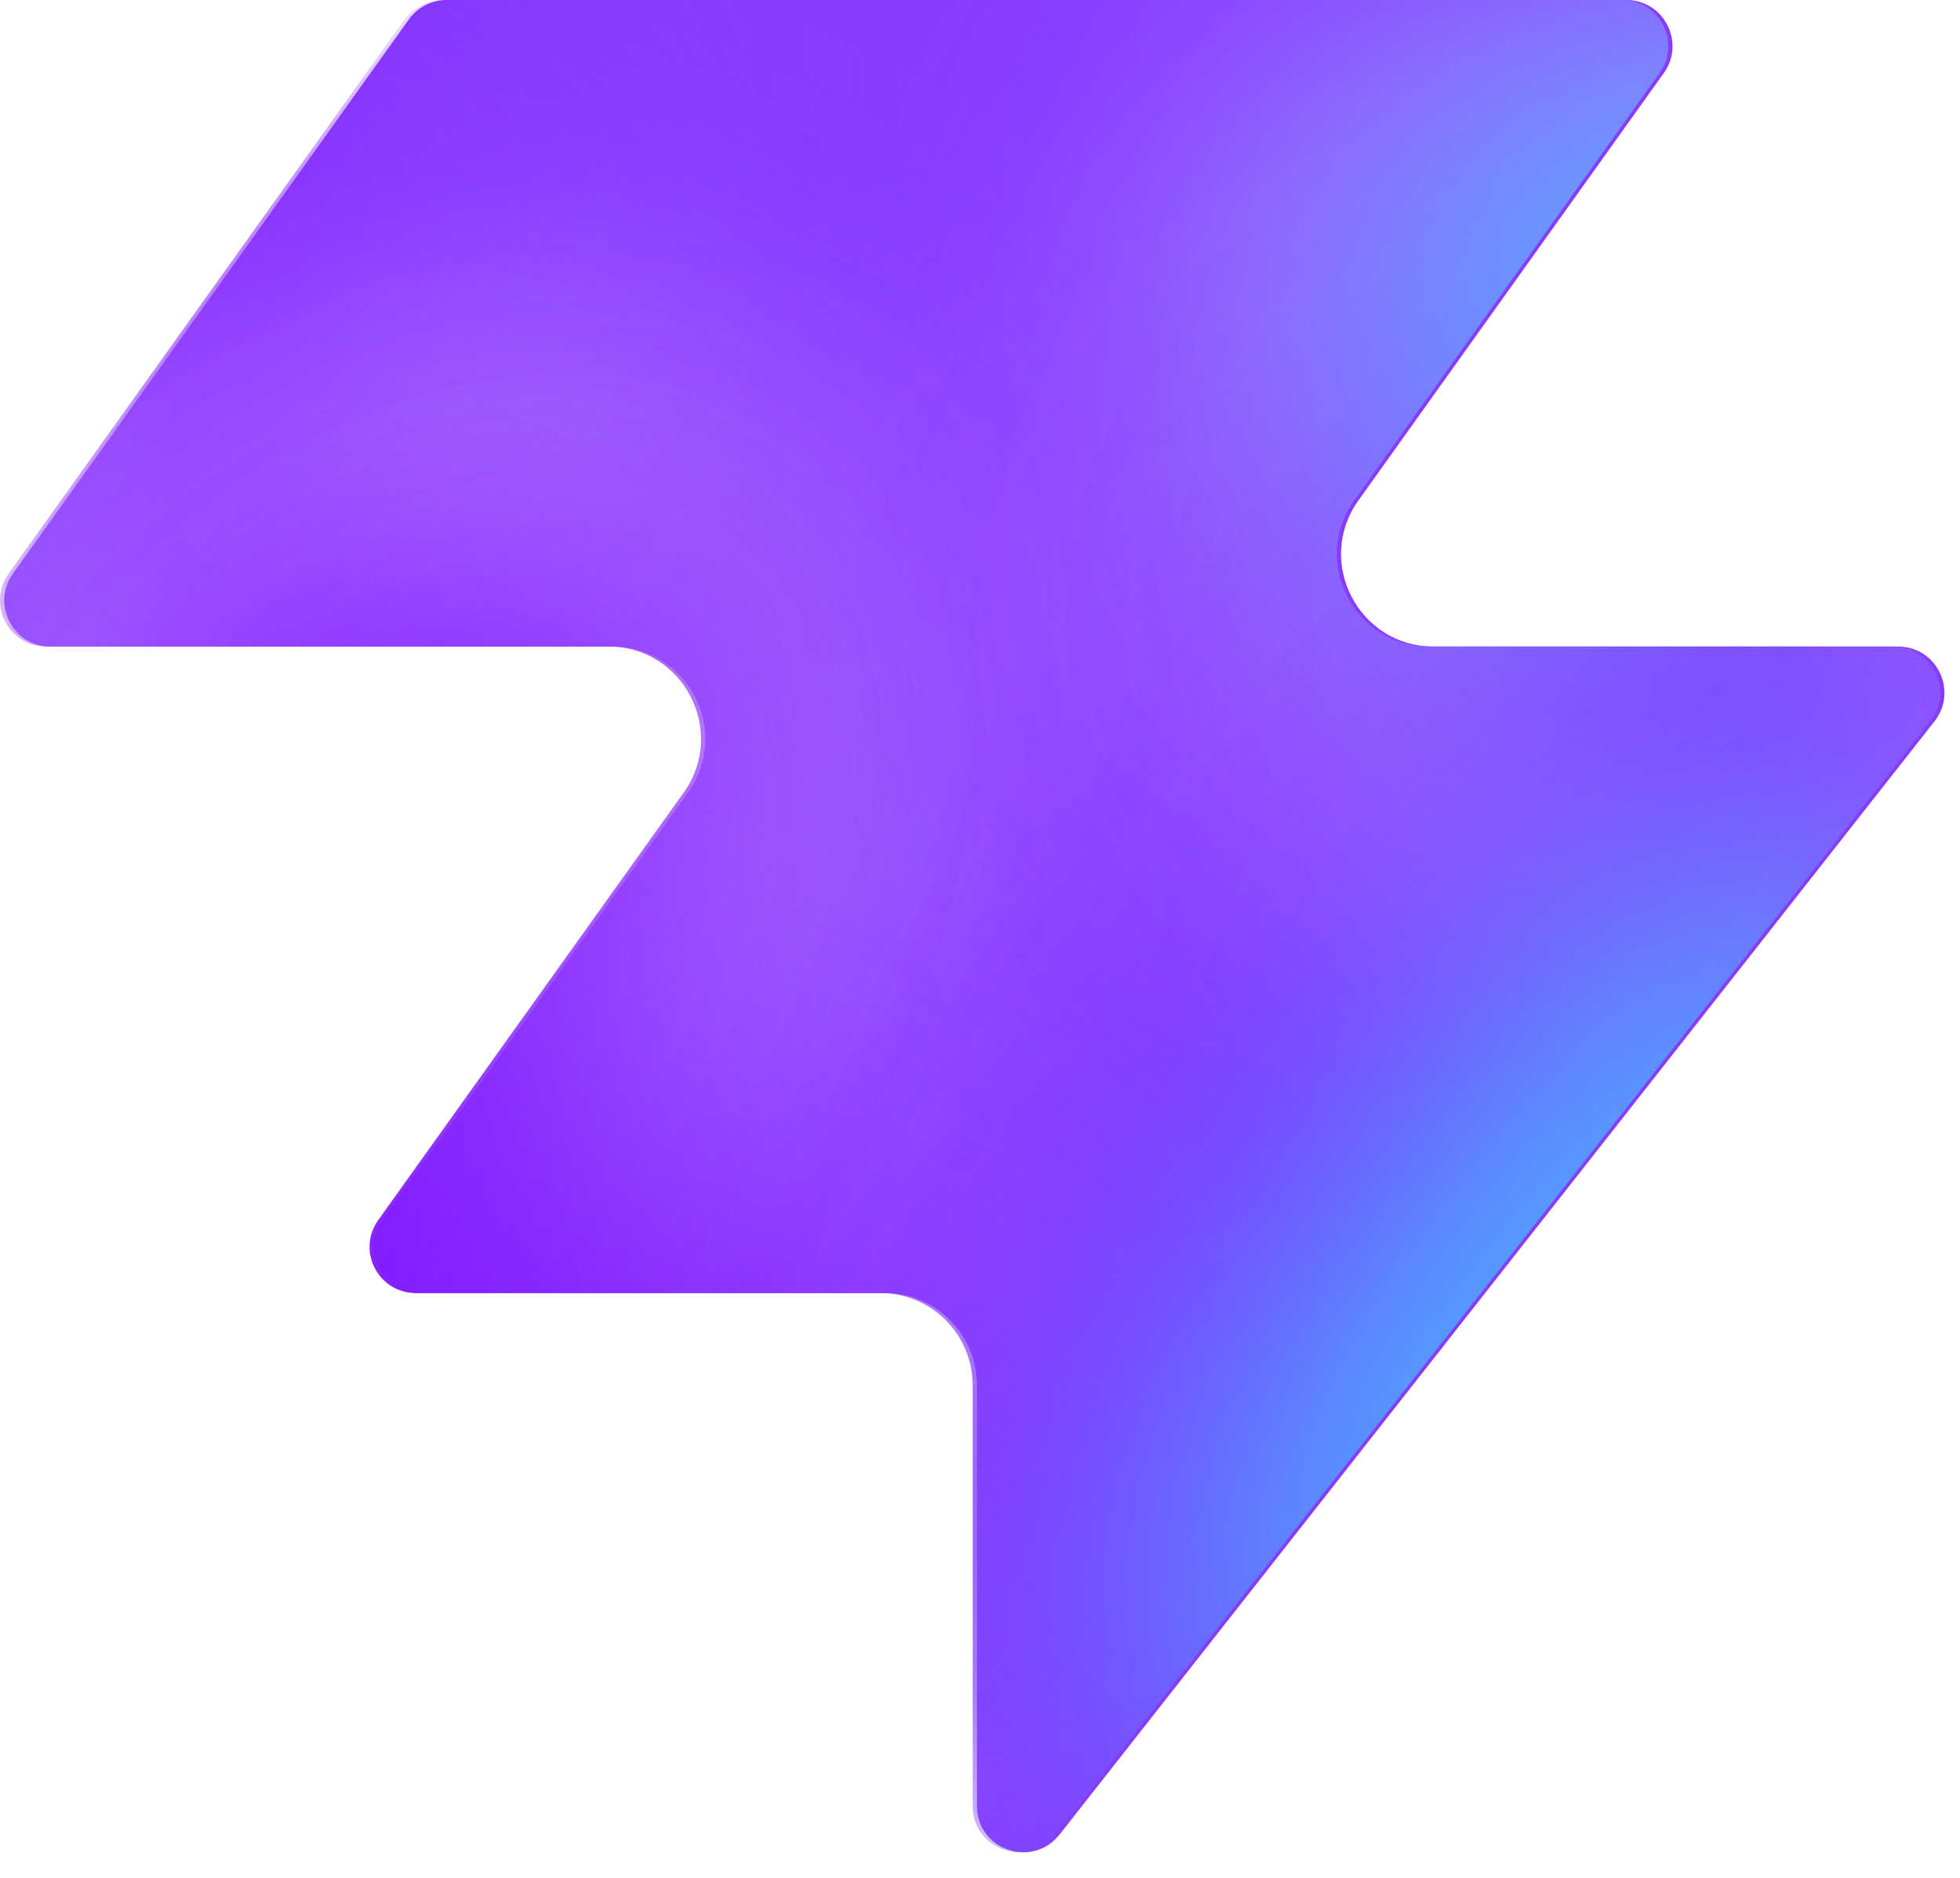
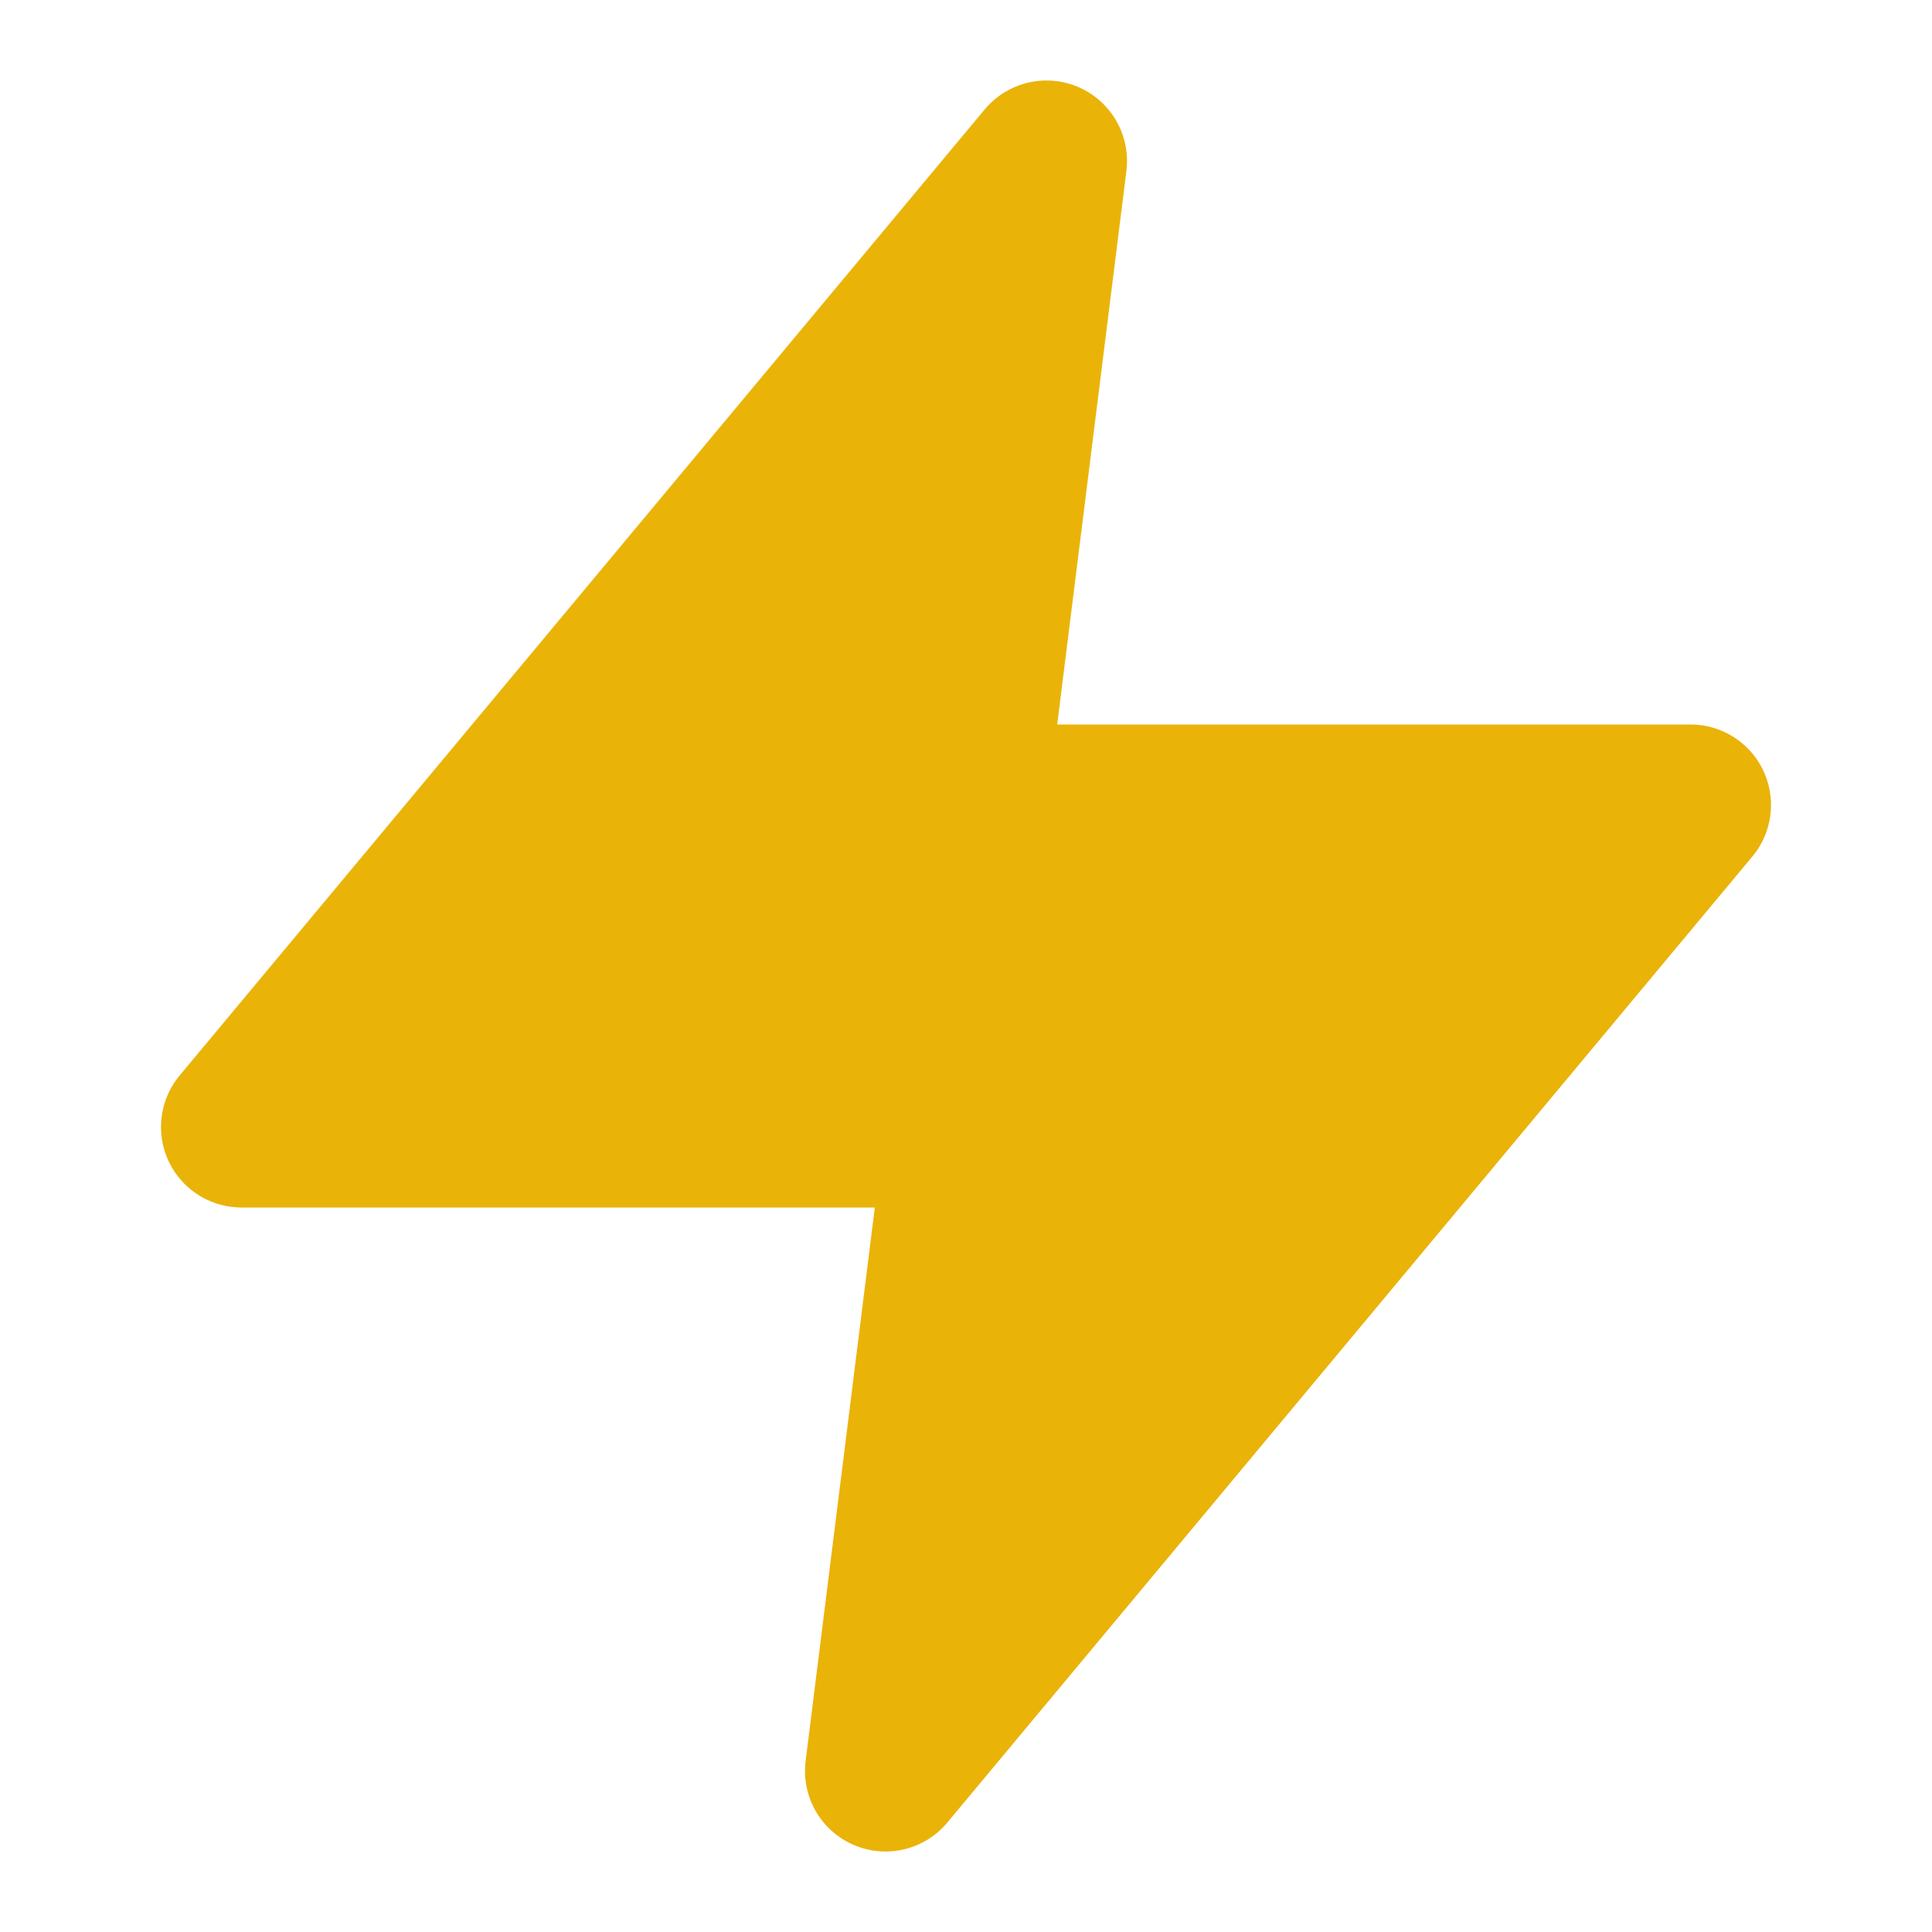
- <svg xmlns="http://www.w3.org/2000/svg" width="48" height="46" fill="none" viewBox="0 0 48 46">
-   <path fill="#863bff" d="M25.946 44.938c-.664.845-2.021.375-2.021-.698V33.937a2.26 2.26 0 0 0-2.262-2.262H10.287c-.92 0-1.456-1.04-.92-1.788l7.48-10.471c1.07-1.497 0-3.578-1.842-3.578H1.237c-.92 0-1.456-1.04-.92-1.788L10.013.474c.214-.297.556-.474.92-.474h28.894c.92 0 1.456 1.04.92 1.788l-7.48 10.471c-1.07 1.498 0 3.579 1.842 3.579h11.377c.943 0 1.473 1.088.89 1.83L25.947 44.94z" style="fill:#863bff;fill:color(display-p3 .525 .23 1);fill-opacity:1" />
-   <mask id="a" width="48" height="46" x="0" y="0" maskUnits="userSpaceOnUse" style="mask-type:alpha">
-     <path fill="#000" d="M25.842 44.938c-.664.844-2.021.375-2.021-.698V33.937a2.26 2.26 0 0 0-2.262-2.262H10.183c-.92 0-1.456-1.04-.92-1.788l7.48-10.471c1.07-1.498 0-3.579-1.842-3.579H1.133c-.92 0-1.456-1.04-.92-1.787L9.91.473c.214-.297.556-.474.92-.474h28.894c.92 0 1.456 1.04.92 1.788l-7.48 10.471c-1.07 1.498 0 3.578 1.842 3.578h11.377c.943 0 1.473 1.088.89 1.832L25.843 44.94z" style="fill:#000;fill-opacity:1" />
-   </mask>
-   <g mask="url(#a)">
-     <g filter="url(#b)">
-       <ellipse cx="5.508" cy="14.704" fill="#ede6ff" rx="5.508" ry="14.704" style="fill:#ede6ff;fill:color(display-p3 .927 .903 1);fill-opacity:1" transform="matrix(.00324 1 1 -.00324 -4.47 31.516)" />
-     </g>
-     <g filter="url(#c)">
-       <ellipse cx="10.399" cy="29.851" fill="#ede6ff" rx="10.399" ry="29.851" style="fill:#ede6ff;fill:color(display-p3 .927 .903 1);fill-opacity:1" transform="matrix(.00324 1 1 -.00324 -39.328 7.883)" />
-     </g>
-     <g filter="url(#d)">
-       <ellipse cx="5.508" cy="30.487" fill="#7e14ff" rx="5.508" ry="30.487" style="fill:#7e14ff;fill:color(display-p3 .492 .077 1);fill-opacity:1" transform="rotate(89.814 -25.913 -14.639)scale(1 -1)" />
-     </g>
-     <g filter="url(#e)">
-       <ellipse cx="5.508" cy="30.599" fill="#7e14ff" rx="5.508" ry="30.599" style="fill:#7e14ff;fill:color(display-p3 .492 .077 1);fill-opacity:1" transform="rotate(89.814 -32.644 -3.334)scale(1 -1)" />
-     </g>
-     <g filter="url(#f)">
-       <ellipse cx="5.508" cy="30.599" fill="#7e14ff" rx="5.508" ry="30.599" style="fill:#7e14ff;fill:color(display-p3 .492 .077 1);fill-opacity:1" transform="matrix(.00324 1 1 -.00324 -34.34 30.47)" />
-     </g>
-     <g filter="url(#g)">
-       <ellipse cx="14.072" cy="22.078" fill="#ede6ff" rx="14.072" ry="22.078" style="fill:#ede6ff;fill:color(display-p3 .927 .903 1);fill-opacity:1" transform="rotate(93.35 24.506 48.493)scale(-1 1)" />
-     </g>
-     <g filter="url(#h)">
-       <ellipse cx="3.47" cy="21.501" fill="#7e14ff" rx="3.47" ry="21.501" style="fill:#7e14ff;fill:color(display-p3 .492 .077 1);fill-opacity:1" transform="rotate(89.009 28.708 47.59)scale(-1 1)" />
-     </g>
-     <g filter="url(#i)">
-       <ellipse cx="3.47" cy="21.501" fill="#7e14ff" rx="3.47" ry="21.501" style="fill:#7e14ff;fill:color(display-p3 .492 .077 1);fill-opacity:1" transform="rotate(89.009 28.708 47.59)scale(-1 1)" />
-     </g>
-     <g filter="url(#j)">
-       <ellipse cx=".387" cy="8.972" fill="#7e14ff" rx="4.407" ry="29.108" style="fill:#7e14ff;fill:color(display-p3 .492 .077 1);fill-opacity:1" transform="rotate(39.51 .387 8.972)" />
-     </g>
-     <g filter="url(#k)">
-       <ellipse cx="47.523" cy="-6.092" fill="#7e14ff" rx="4.407" ry="29.108" style="fill:#7e14ff;fill:color(display-p3 .492 .077 1);fill-opacity:1" transform="rotate(37.892 47.523 -6.092)" />
-     </g>
-     <g filter="url(#l)">
-       <ellipse cx="41.412" cy="6.333" fill="#47bfff" rx="5.971" ry="9.665" style="fill:#47bfff;fill:color(display-p3 .28 .748 1);fill-opacity:1" transform="rotate(37.892 41.412 6.333)" />
-     </g>
-     <g filter="url(#m)">
-       <ellipse cx="-1.879" cy="38.332" fill="#7e14ff" rx="4.407" ry="29.108" style="fill:#7e14ff;fill:color(display-p3 .492 .077 1);fill-opacity:1" transform="rotate(37.892 -1.88 38.332)" />
-     </g>
-     <g filter="url(#n)">
-       <ellipse cx="-1.879" cy="38.332" fill="#7e14ff" rx="4.407" ry="29.108" style="fill:#7e14ff;fill:color(display-p3 .492 .077 1);fill-opacity:1" transform="rotate(37.892 -1.88 38.332)" />
-     </g>
-     <g filter="url(#o)">
-       <ellipse cx="35.651" cy="29.907" fill="#7e14ff" rx="4.407" ry="29.108" style="fill:#7e14ff;fill:color(display-p3 .492 .077 1);fill-opacity:1" transform="rotate(37.892 35.651 29.907)" />
-     </g>
-     <g filter="url(#p)">
-       <ellipse cx="38.418" cy="32.4" fill="#47bfff" rx="5.971" ry="15.297" style="fill:#47bfff;fill:color(display-p3 .28 .748 1);fill-opacity:1" transform="rotate(37.892 38.418 32.4)" />
-     </g>
-   </g>
-   <defs>
-     <filter id="b" width="60.045" height="41.654" x="-19.77" y="16.149" color-interpolation-filters="sRGB" filterUnits="userSpaceOnUse">
-       <feFlood flood-opacity="0" result="BackgroundImageFix" />
-       <feBlend in="SourceGraphic" in2="BackgroundImageFix" result="shape" />
-       <feGaussianBlur result="effect1_foregroundBlur_2002_17158" stdDeviation="7.659" />
-     </filter>
-     <filter id="c" width="90.34" height="51.437" x="-54.613" y="-7.533" color-interpolation-filters="sRGB" filterUnits="userSpaceOnUse">
-       <feFlood flood-opacity="0" result="BackgroundImageFix" />
-       <feBlend in="SourceGraphic" in2="BackgroundImageFix" result="shape" />
-       <feGaussianBlur result="effect1_foregroundBlur_2002_17158" stdDeviation="7.659" />
-     </filter>
-     <filter id="d" width="79.355" height="29.4" x="-49.64" y="2.03" color-interpolation-filters="sRGB" filterUnits="userSpaceOnUse">
-       <feFlood flood-opacity="0" result="BackgroundImageFix" />
-       <feBlend in="SourceGraphic" in2="BackgroundImageFix" result="shape" />
-       <feGaussianBlur result="effect1_foregroundBlur_2002_17158" stdDeviation="4.596" />
-     </filter>
-     <filter id="e" width="79.579" height="29.4" x="-45.045" y="20.029" color-interpolation-filters="sRGB" filterUnits="userSpaceOnUse">
-       <feFlood flood-opacity="0" result="BackgroundImageFix" />
-       <feBlend in="SourceGraphic" in2="BackgroundImageFix" result="shape" />
-       <feGaussianBlur result="effect1_foregroundBlur_2002_17158" stdDeviation="4.596" />
-     </filter>
-     <filter id="f" width="79.579" height="29.4" x="-43.513" y="21.178" color-interpolation-filters="sRGB" filterUnits="userSpaceOnUse">
-       <feFlood flood-opacity="0" result="BackgroundImageFix" />
-       <feBlend in="SourceGraphic" in2="BackgroundImageFix" result="shape" />
-       <feGaussianBlur result="effect1_foregroundBlur_2002_17158" stdDeviation="4.596" />
-     </filter>
-     <filter id="g" width="74.749" height="58.852" x="15.756" y="-17.901" color-interpolation-filters="sRGB" filterUnits="userSpaceOnUse">
-       <feFlood flood-opacity="0" result="BackgroundImageFix" />
-       <feBlend in="SourceGraphic" in2="BackgroundImageFix" result="shape" />
-       <feGaussianBlur result="effect1_foregroundBlur_2002_17158" stdDeviation="7.659" />
-     </filter>
-     <filter id="h" width="61.377" height="25.362" x="23.548" y="2.284" color-interpolation-filters="sRGB" filterUnits="userSpaceOnUse">
-       <feFlood flood-opacity="0" result="BackgroundImageFix" />
-       <feBlend in="SourceGraphic" in2="BackgroundImageFix" result="shape" />
-       <feGaussianBlur result="effect1_foregroundBlur_2002_17158" stdDeviation="4.596" />
-     </filter>
-     <filter id="i" width="61.377" height="25.362" x="23.548" y="2.284" color-interpolation-filters="sRGB" filterUnits="userSpaceOnUse">
-       <feFlood flood-opacity="0" result="BackgroundImageFix" />
-       <feBlend in="SourceGraphic" in2="BackgroundImageFix" result="shape" />
-       <feGaussianBlur result="effect1_foregroundBlur_2002_17158" stdDeviation="4.596" />
-     </filter>
-     <filter id="j" width="56.045" height="63.649" x="-27.636" y="-22.853" color-interpolation-filters="sRGB" filterUnits="userSpaceOnUse">
-       <feFlood flood-opacity="0" result="BackgroundImageFix" />
-       <feBlend in="SourceGraphic" in2="BackgroundImageFix" result="shape" />
-       <feGaussianBlur result="effect1_foregroundBlur_2002_17158" stdDeviation="4.596" />
-     </filter>
-     <filter id="k" width="54.814" height="64.646" x="20.116" y="-38.415" color-interpolation-filters="sRGB" filterUnits="userSpaceOnUse">
-       <feFlood flood-opacity="0" result="BackgroundImageFix" />
-       <feBlend in="SourceGraphic" in2="BackgroundImageFix" result="shape" />
-       <feGaussianBlur result="effect1_foregroundBlur_2002_17158" stdDeviation="4.596" />
-     </filter>
-     <filter id="l" width="33.541" height="35.313" x="24.641" y="-11.323" color-interpolation-filters="sRGB" filterUnits="userSpaceOnUse">
-       <feFlood flood-opacity="0" result="BackgroundImageFix" />
-       <feBlend in="SourceGraphic" in2="BackgroundImageFix" result="shape" />
-       <feGaussianBlur result="effect1_foregroundBlur_2002_17158" stdDeviation="4.596" />
-     </filter>
-     <filter id="m" width="54.814" height="64.646" x="-29.286" y="6.009" color-interpolation-filters="sRGB" filterUnits="userSpaceOnUse">
-       <feFlood flood-opacity="0" result="BackgroundImageFix" />
-       <feBlend in="SourceGraphic" in2="BackgroundImageFix" result="shape" />
-       <feGaussianBlur result="effect1_foregroundBlur_2002_17158" stdDeviation="4.596" />
-     </filter>
-     <filter id="n" width="54.814" height="64.646" x="-29.286" y="6.009" color-interpolation-filters="sRGB" filterUnits="userSpaceOnUse">
-       <feFlood flood-opacity="0" result="BackgroundImageFix" />
-       <feBlend in="SourceGraphic" in2="BackgroundImageFix" result="shape" />
-       <feGaussianBlur result="effect1_foregroundBlur_2002_17158" stdDeviation="4.596" />
-     </filter>
-     <filter id="o" width="54.814" height="64.646" x="8.244" y="-2.416" color-interpolation-filters="sRGB" filterUnits="userSpaceOnUse">
-       <feFlood flood-opacity="0" result="BackgroundImageFix" />
-       <feBlend in="SourceGraphic" in2="BackgroundImageFix" result="shape" />
-       <feGaussianBlur result="effect1_foregroundBlur_2002_17158" stdDeviation="4.596" />
-     </filter>
-     <filter id="p" width="39.409" height="43.623" x="18.713" y="10.588" color-interpolation-filters="sRGB" filterUnits="userSpaceOnUse">
-       <feFlood flood-opacity="0" result="BackgroundImageFix" />
-       <feBlend in="SourceGraphic" in2="BackgroundImageFix" result="shape" />
-       <feGaussianBlur result="effect1_foregroundBlur_2002_17158" stdDeviation="4.596" />
-     </filter>
-   </defs>
+ <svg xmlns="http://www.w3.org/2000/svg" viewBox="0 0 24 24" fill="#EAB308" stroke="#EAB308" stroke-width="2" stroke-linecap="round" stroke-linejoin="round">
+   <polygon points="13 2 3 14 12 14 11 22 21 10 12 10 13 2" />
</svg>
